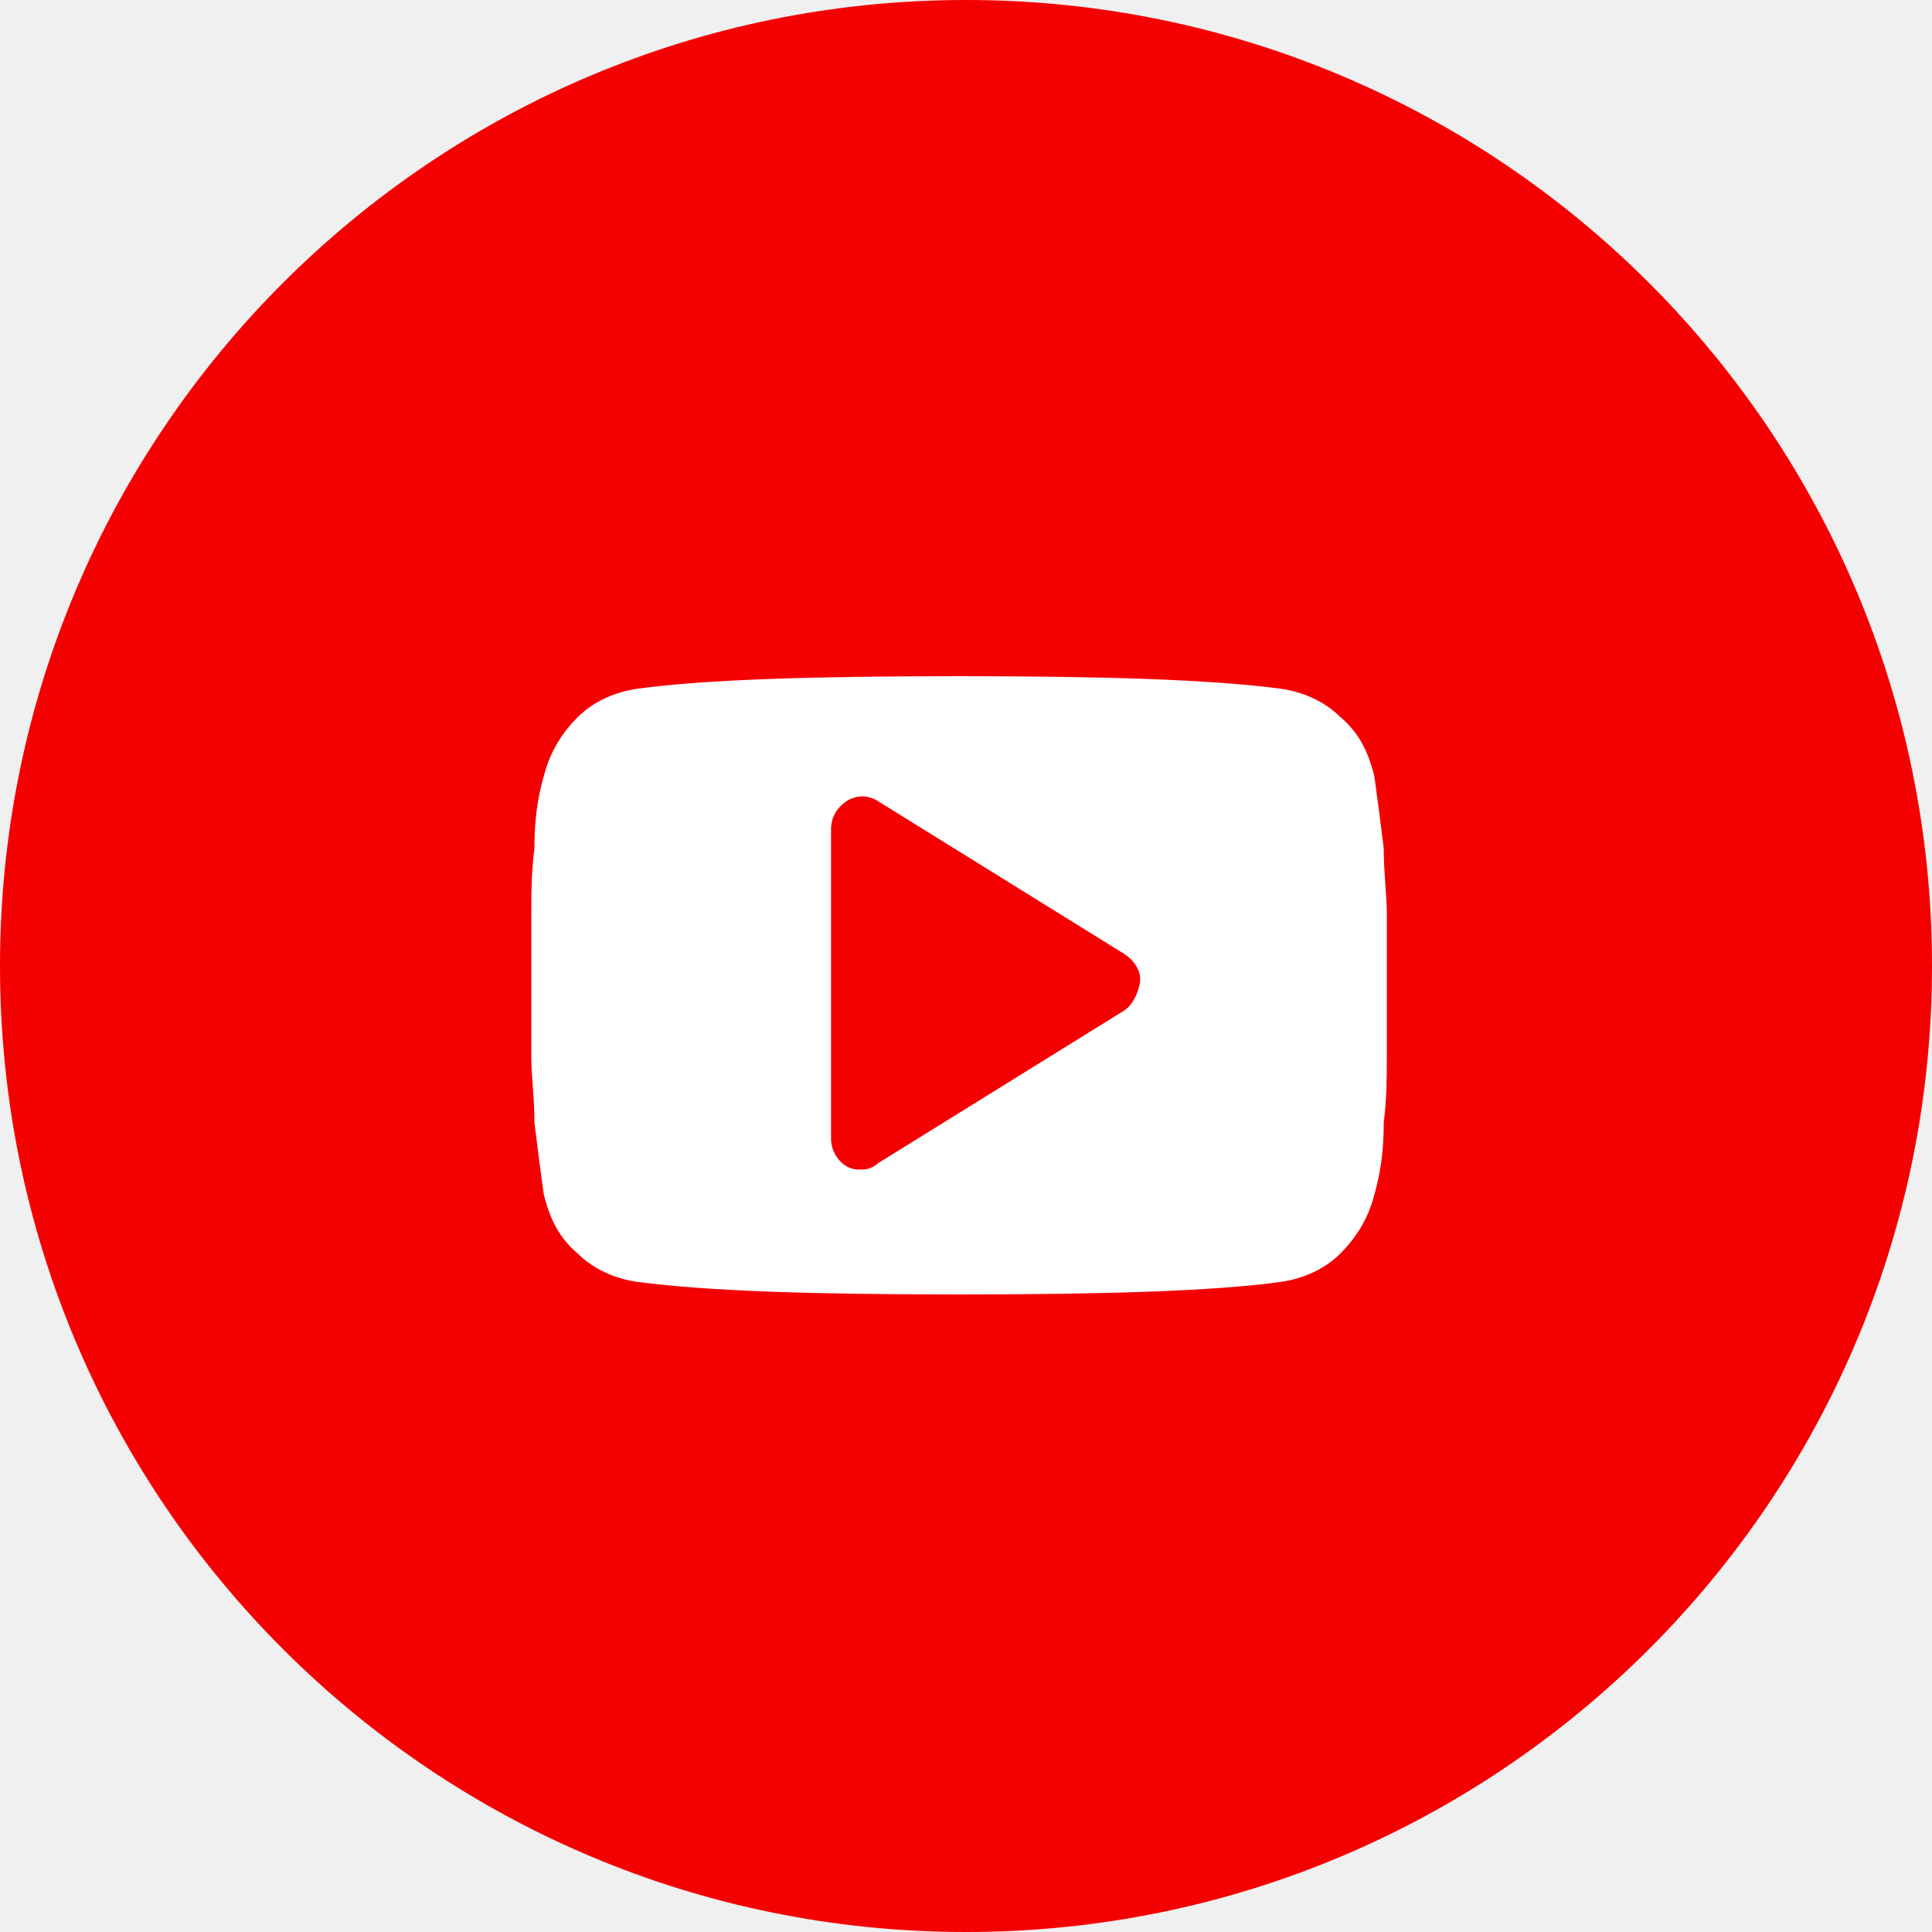
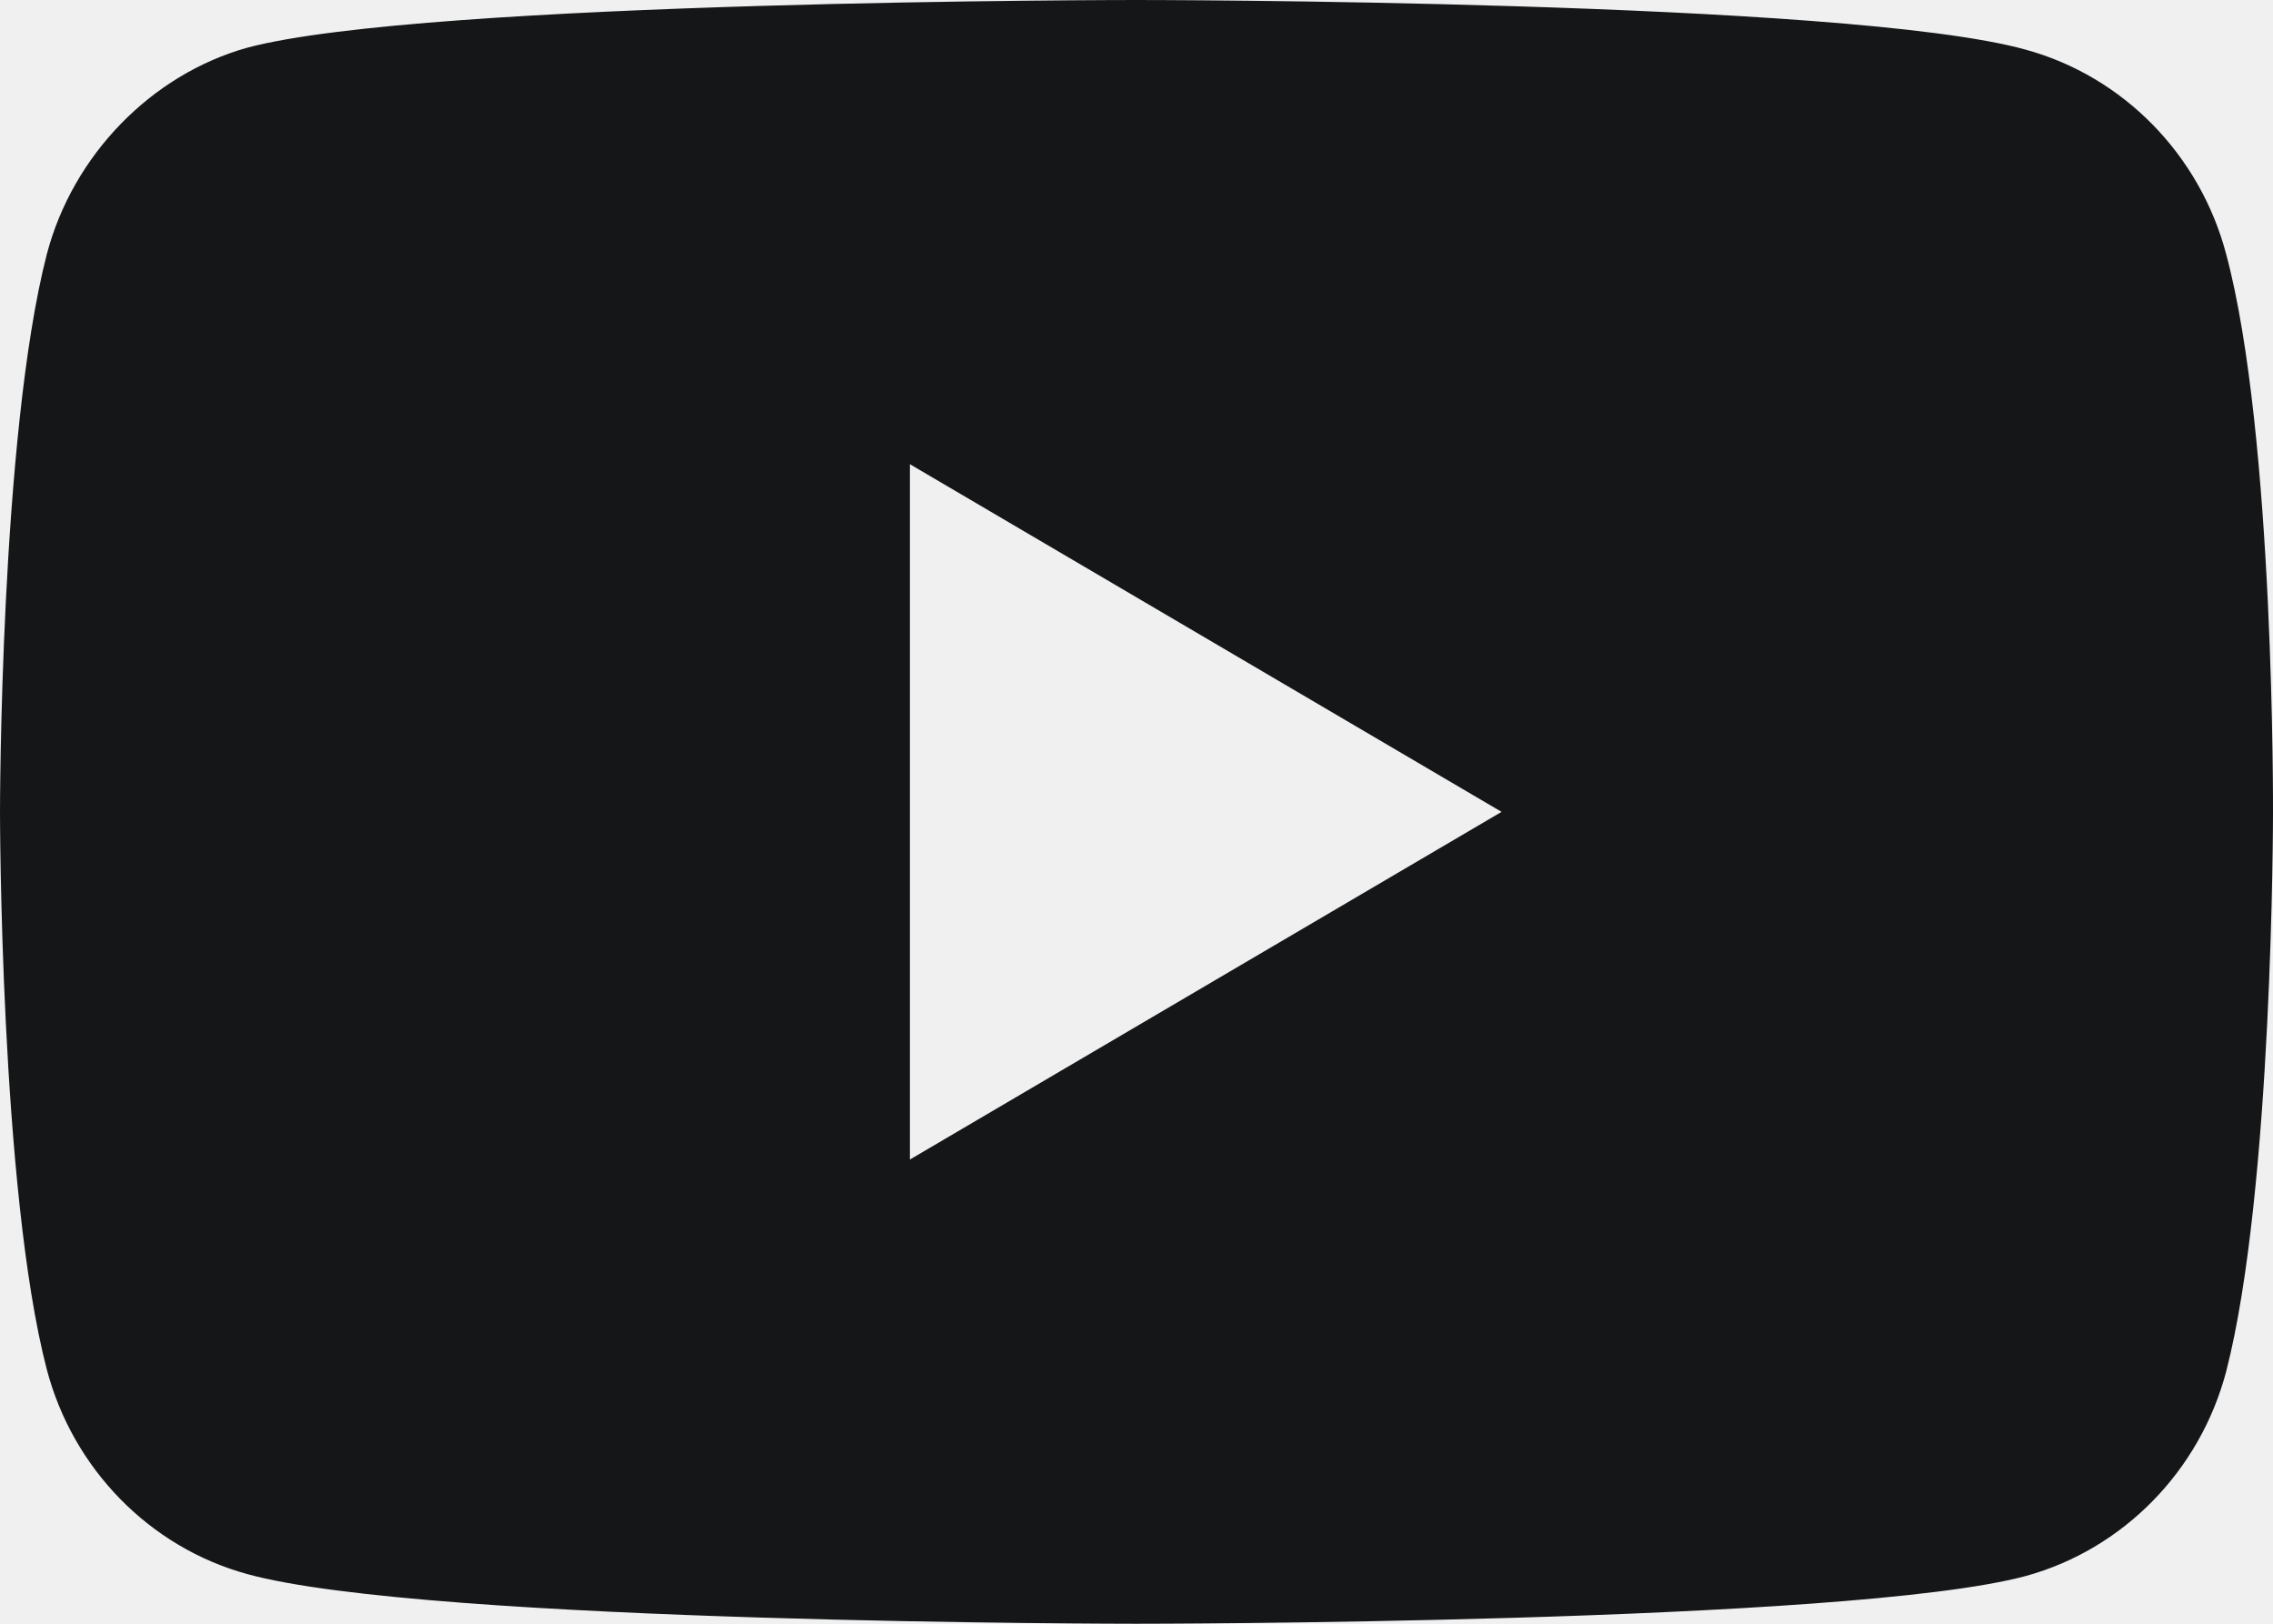
- <svg xmlns="http://www.w3.org/2000/svg" width="40" height="40" viewBox="0 0 40 40">
-   <circle cx="20" cy="20" r="20" fill="#F40000" />
-   <path d="M28.713 18.913c0-.388-.065-.84-.065-1.357a88.402 88.402 0 00-.194-1.487c-.129-.517-.323-.905-.71-1.229-.324-.323-.776-.517-1.229-.581-1.487-.194-3.685-.259-6.658-.259-2.974 0-5.237.065-6.659.259-.453.064-.905.258-1.228.581a2.58 2.58 0 00-.711 1.229c-.13.452-.194.905-.194 1.487-.065.517-.065.97-.065 1.357v2.974c0 .388.065.84.065 1.357.064.518.129 1.035.194 1.487.129.517.323.905.71 1.229.324.323.777.517 1.229.581 1.487.194 3.685.259 6.659.259 2.973 0 5.236-.065 6.658-.259.453-.064.905-.258 1.228-.581.324-.324.582-.712.712-1.229.129-.452.194-.905.194-1.487.064-.517.064-.97.064-1.357V20.4v-1.487zm-5.43 2.004l-5.107 3.168a.494.494 0 01-.323.13c-.13 0-.194 0-.324-.066a.679.679 0 01-.323-.581v-6.4c0-.259.13-.453.323-.582a.587.587 0 01.647 0l5.107 3.168c.194.129.323.323.323.517s-.13.517-.323.646z" fill="#fff" />
+ <svg xmlns="http://www.w3.org/2000/svg" width="28" height="20" viewBox="0 0 28 20" fill="none">
+   <path d="M27.423 3.13C27.1 1.906 26.155 0.941 24.955 0.612C22.764 0 14 0 14 0C14 0 5.235 0 3.044 0.588C1.868 0.918 0.899 1.906 0.577 3.13C0 5.365 0 10 0 10C0 10 0 14.659 0.577 16.87C0.9 18.094 1.845 19.059 3.045 19.388C5.259 20 14 20 14 20C14 20 22.764 20 24.955 19.412C26.155 19.082 27.1 18.118 27.423 16.894C28 14.659 28 10.024 28 10.024C28 10.024 28.023 5.365 27.423 3.13ZM11.209 14.282V5.718L18.497 10L11.209 14.282Z" fill="#151618" />
</svg>
